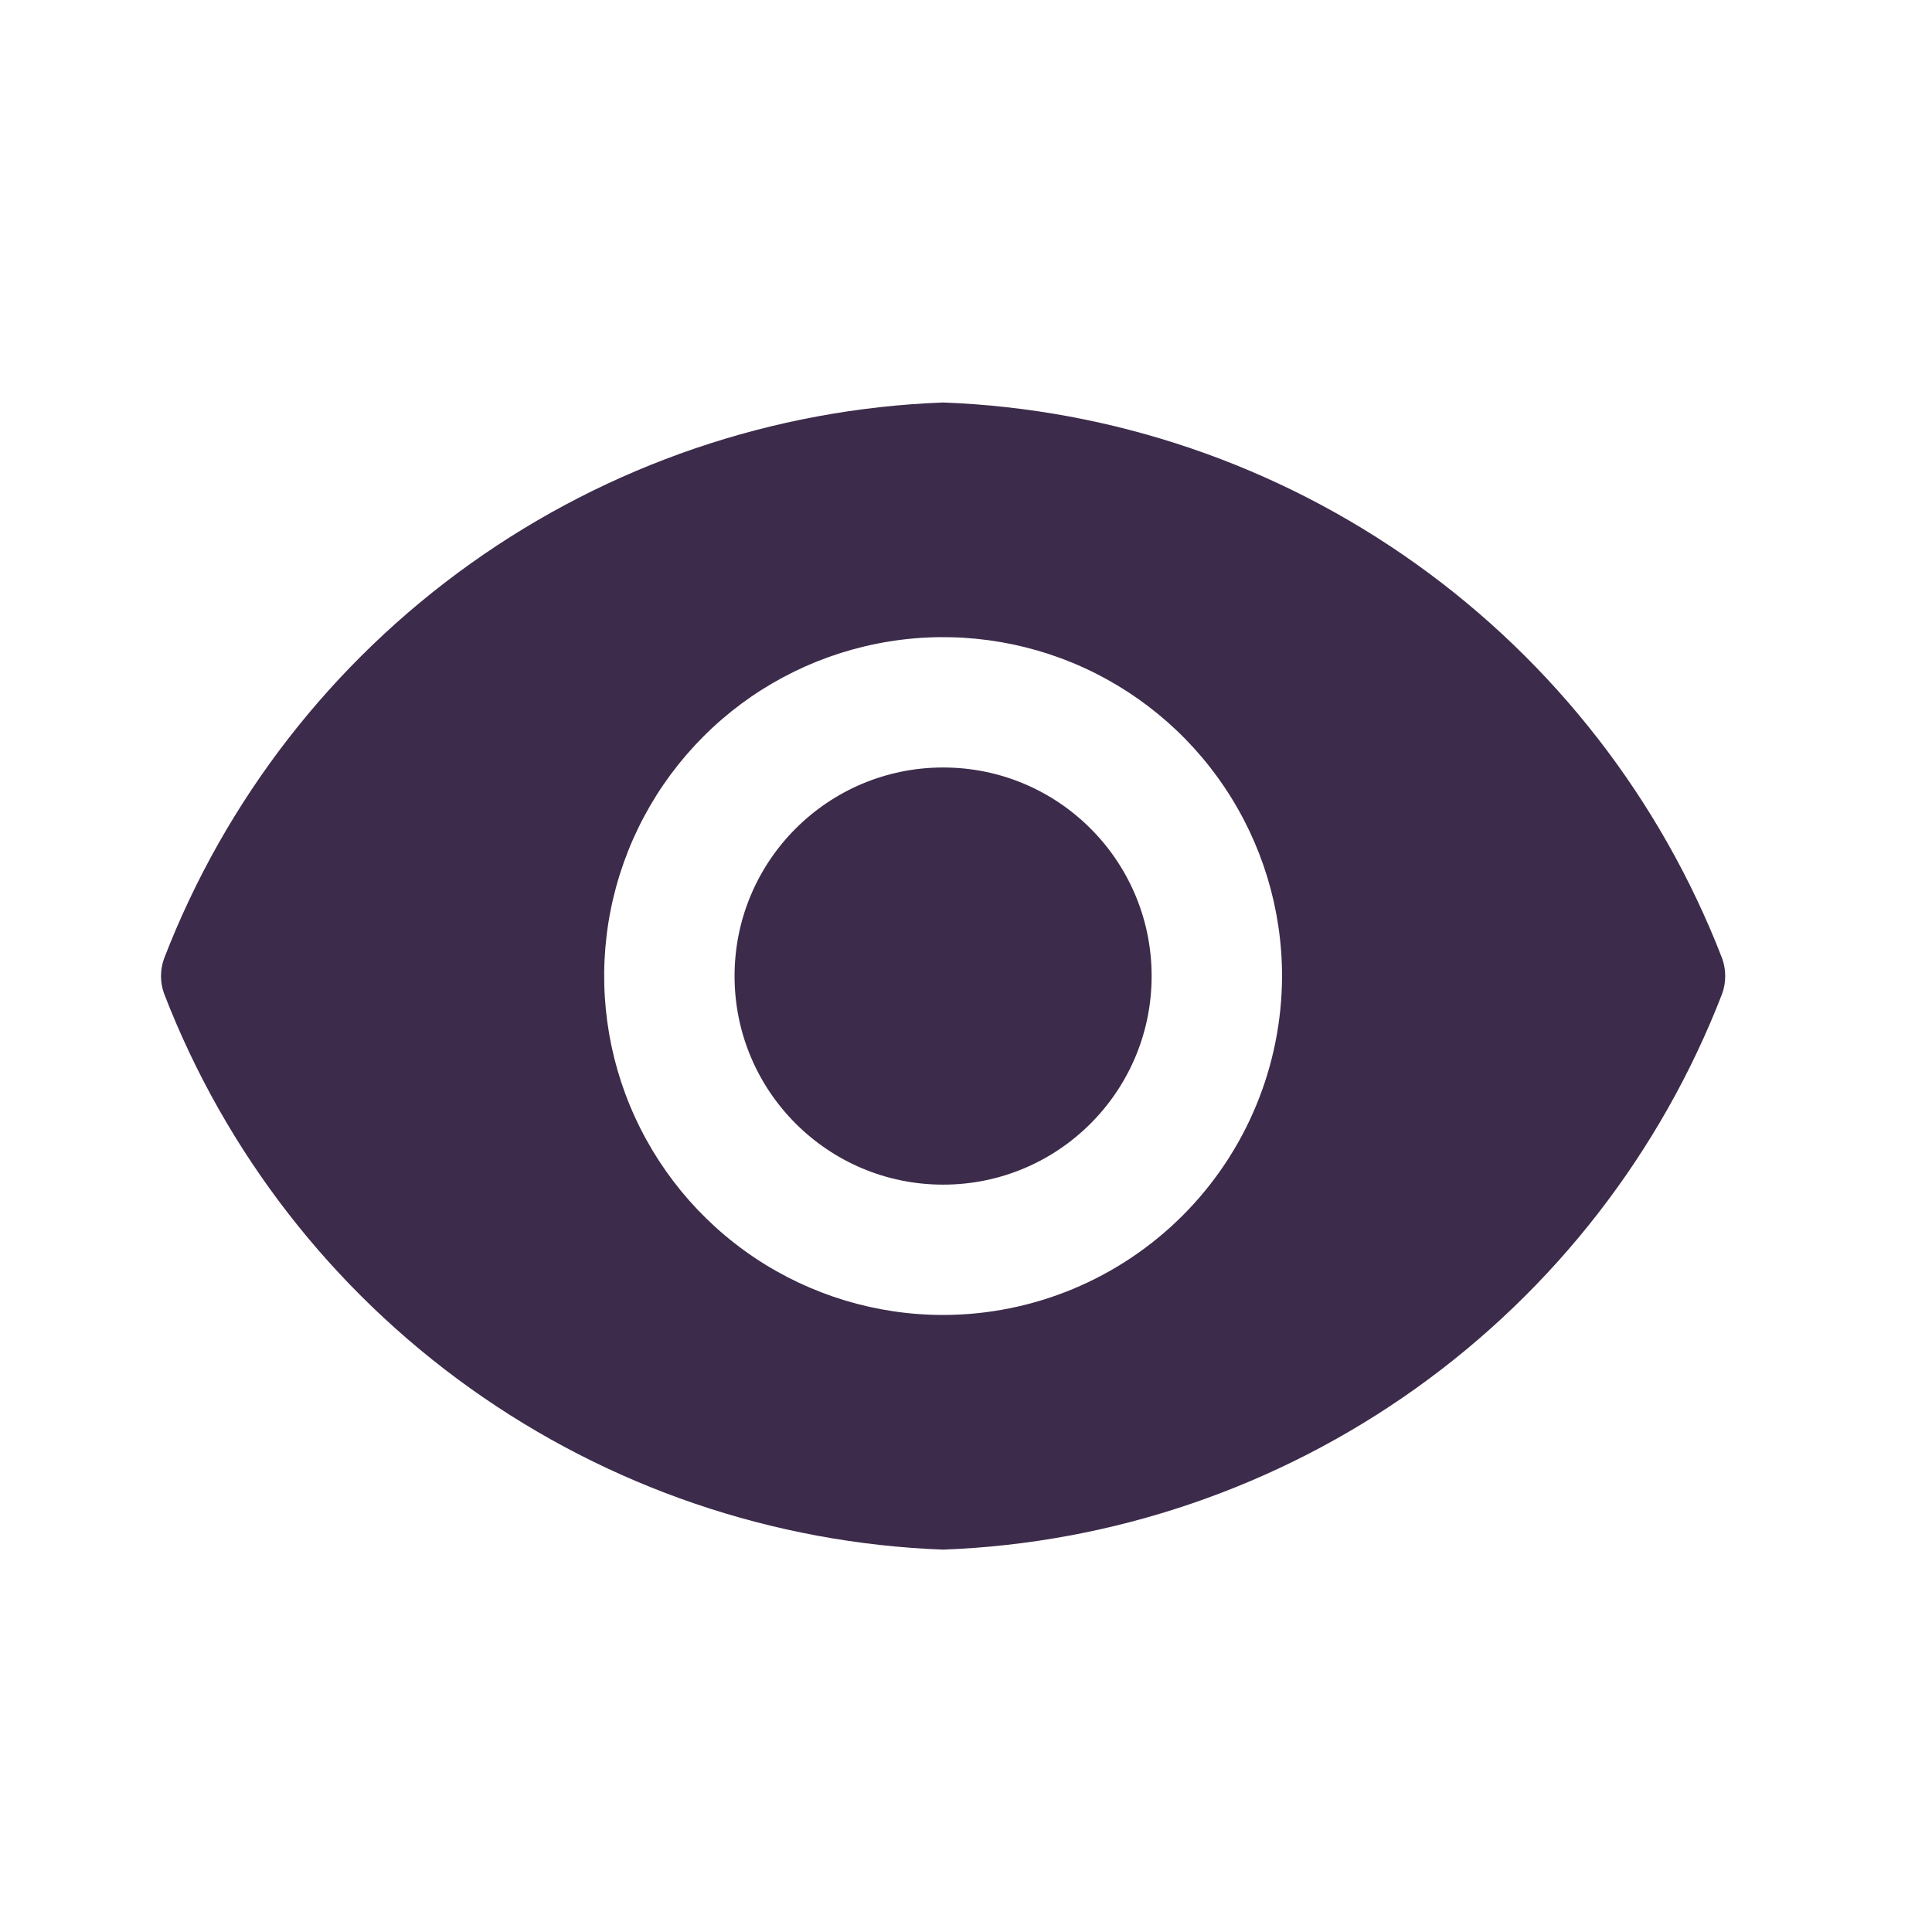
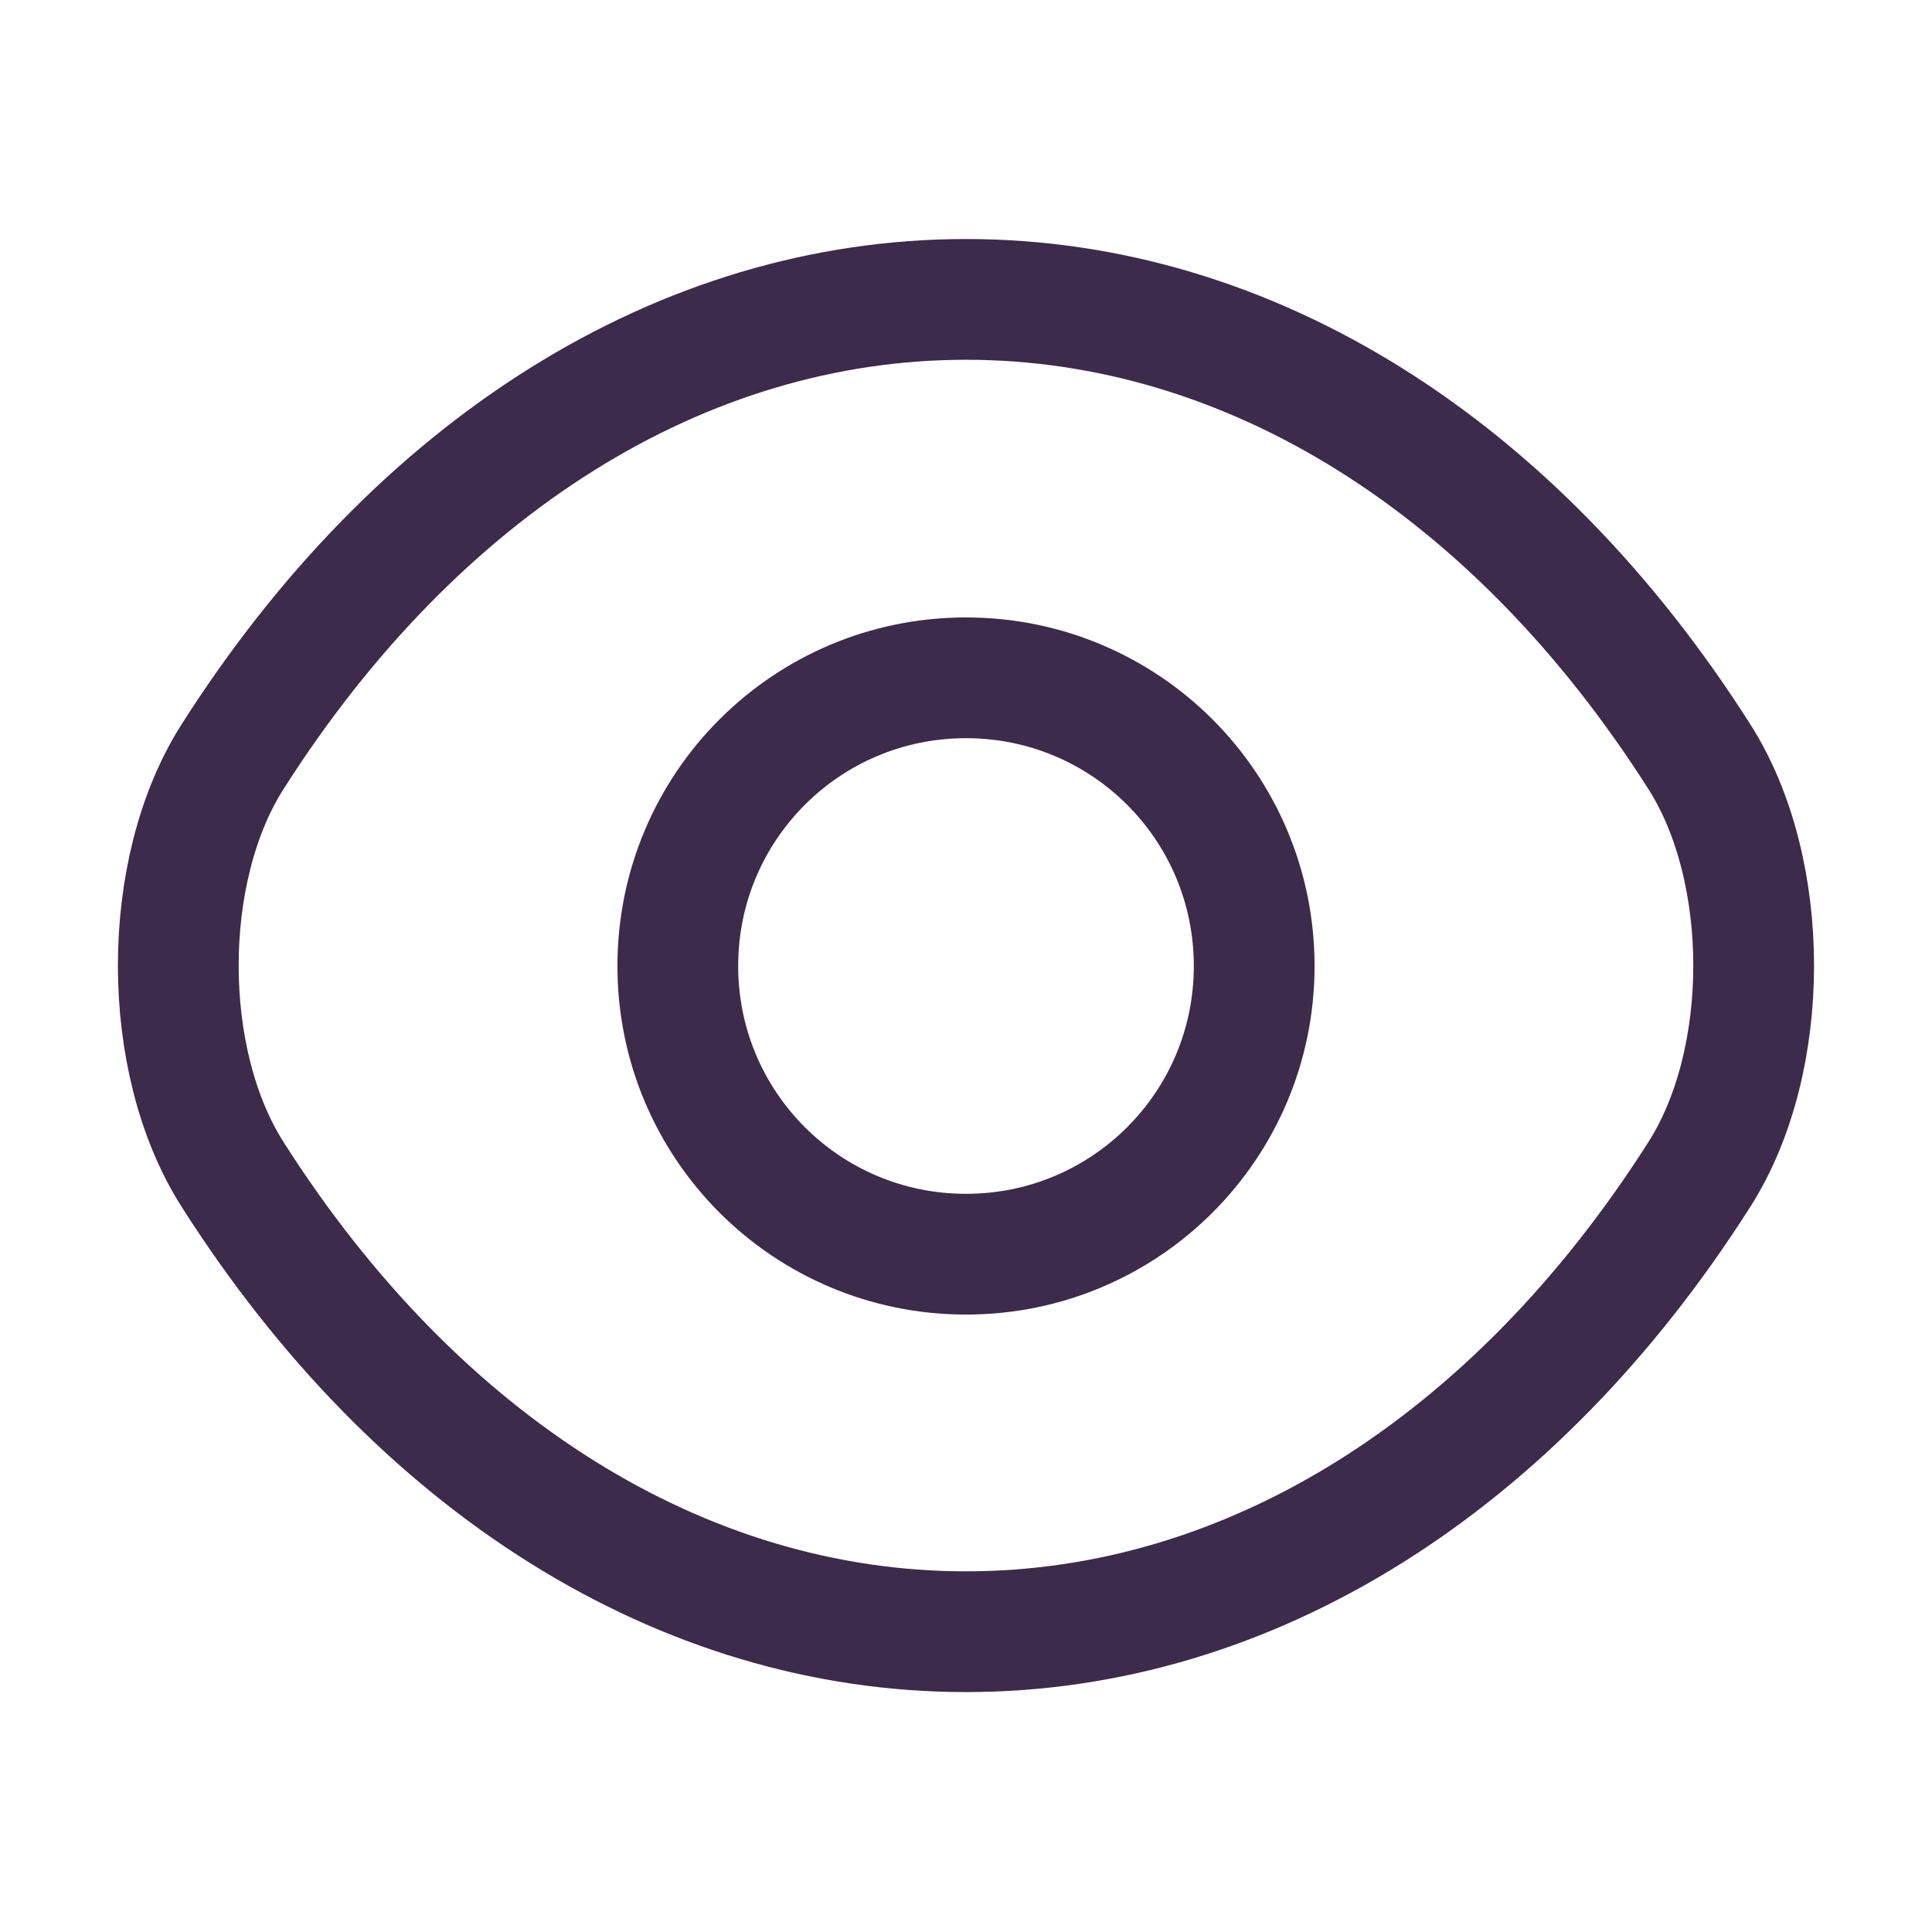
- <svg xmlns="http://www.w3.org/2000/svg" width="24" height="24" viewBox="0 0 24 24" fill="none">
-   <path d="M11.716 14.716C13.147 14.716 14.306 13.556 14.306 12.125C14.306 10.694 13.147 9.534 11.716 9.534C10.285 9.534 9.125 10.694 9.125 12.125C9.125 13.556 10.285 14.716 11.716 14.716Z" fill="#3C2B4A" />
-   <path d="M21.393 11.905C20.631 9.934 19.308 8.23 17.588 7.003C15.869 5.776 13.827 5.079 11.716 5C9.604 5.079 7.563 5.776 5.843 7.003C4.123 8.23 2.8 9.934 2.039 11.905C1.987 12.047 1.987 12.203 2.039 12.345C2.8 14.316 4.123 16.02 5.843 17.247C7.563 18.474 9.604 19.171 11.716 19.25C13.827 19.171 15.869 18.474 17.588 17.247C19.308 16.02 20.631 14.316 21.393 12.345C21.444 12.203 21.444 12.047 21.393 11.905ZM11.716 16.335C10.883 16.335 10.069 16.088 9.377 15.626C8.684 15.163 8.145 14.505 7.826 13.736C7.507 12.967 7.424 12.12 7.586 11.304C7.749 10.487 8.15 9.737 8.739 9.148C9.327 8.559 10.078 8.158 10.894 7.996C11.711 7.833 12.557 7.917 13.327 8.235C14.096 8.554 14.754 9.094 15.216 9.786C15.679 10.478 15.926 11.292 15.926 12.125C15.924 13.241 15.48 14.311 14.691 15.1C13.902 15.889 12.832 16.334 11.716 16.335Z" fill="#3C2B4A" />
+ <svg xmlns="http://www.w3.org/2000/svg" width="30" height="30" viewBox="0 0 30 30" fill="none">
+   <path d="M19.475 15C19.475 17.475 17.475 19.475 15 19.475C12.525 19.475 10.525 17.475 10.525 15C10.525 12.525 12.525 10.525 15 10.525C17.475 10.525 19.475 12.525 19.475 15Z" stroke="#3C2B4A" stroke-width="1.875" stroke-linecap="round" stroke-linejoin="round" />
+   <path d="M15 25.337C19.412 25.337 23.525 22.737 26.387 18.237C27.512 16.474 27.512 13.512 26.387 11.749C23.525 7.249 19.412 4.649 15 4.649C10.587 4.649 6.475 7.249 3.612 11.749C2.487 13.512 2.487 16.474 3.612 18.237C6.475 22.737 10.587 25.337 15 25.337Z" stroke="#3C2B4A" stroke-width="1.875" stroke-linecap="round" stroke-linejoin="round" />
</svg>
